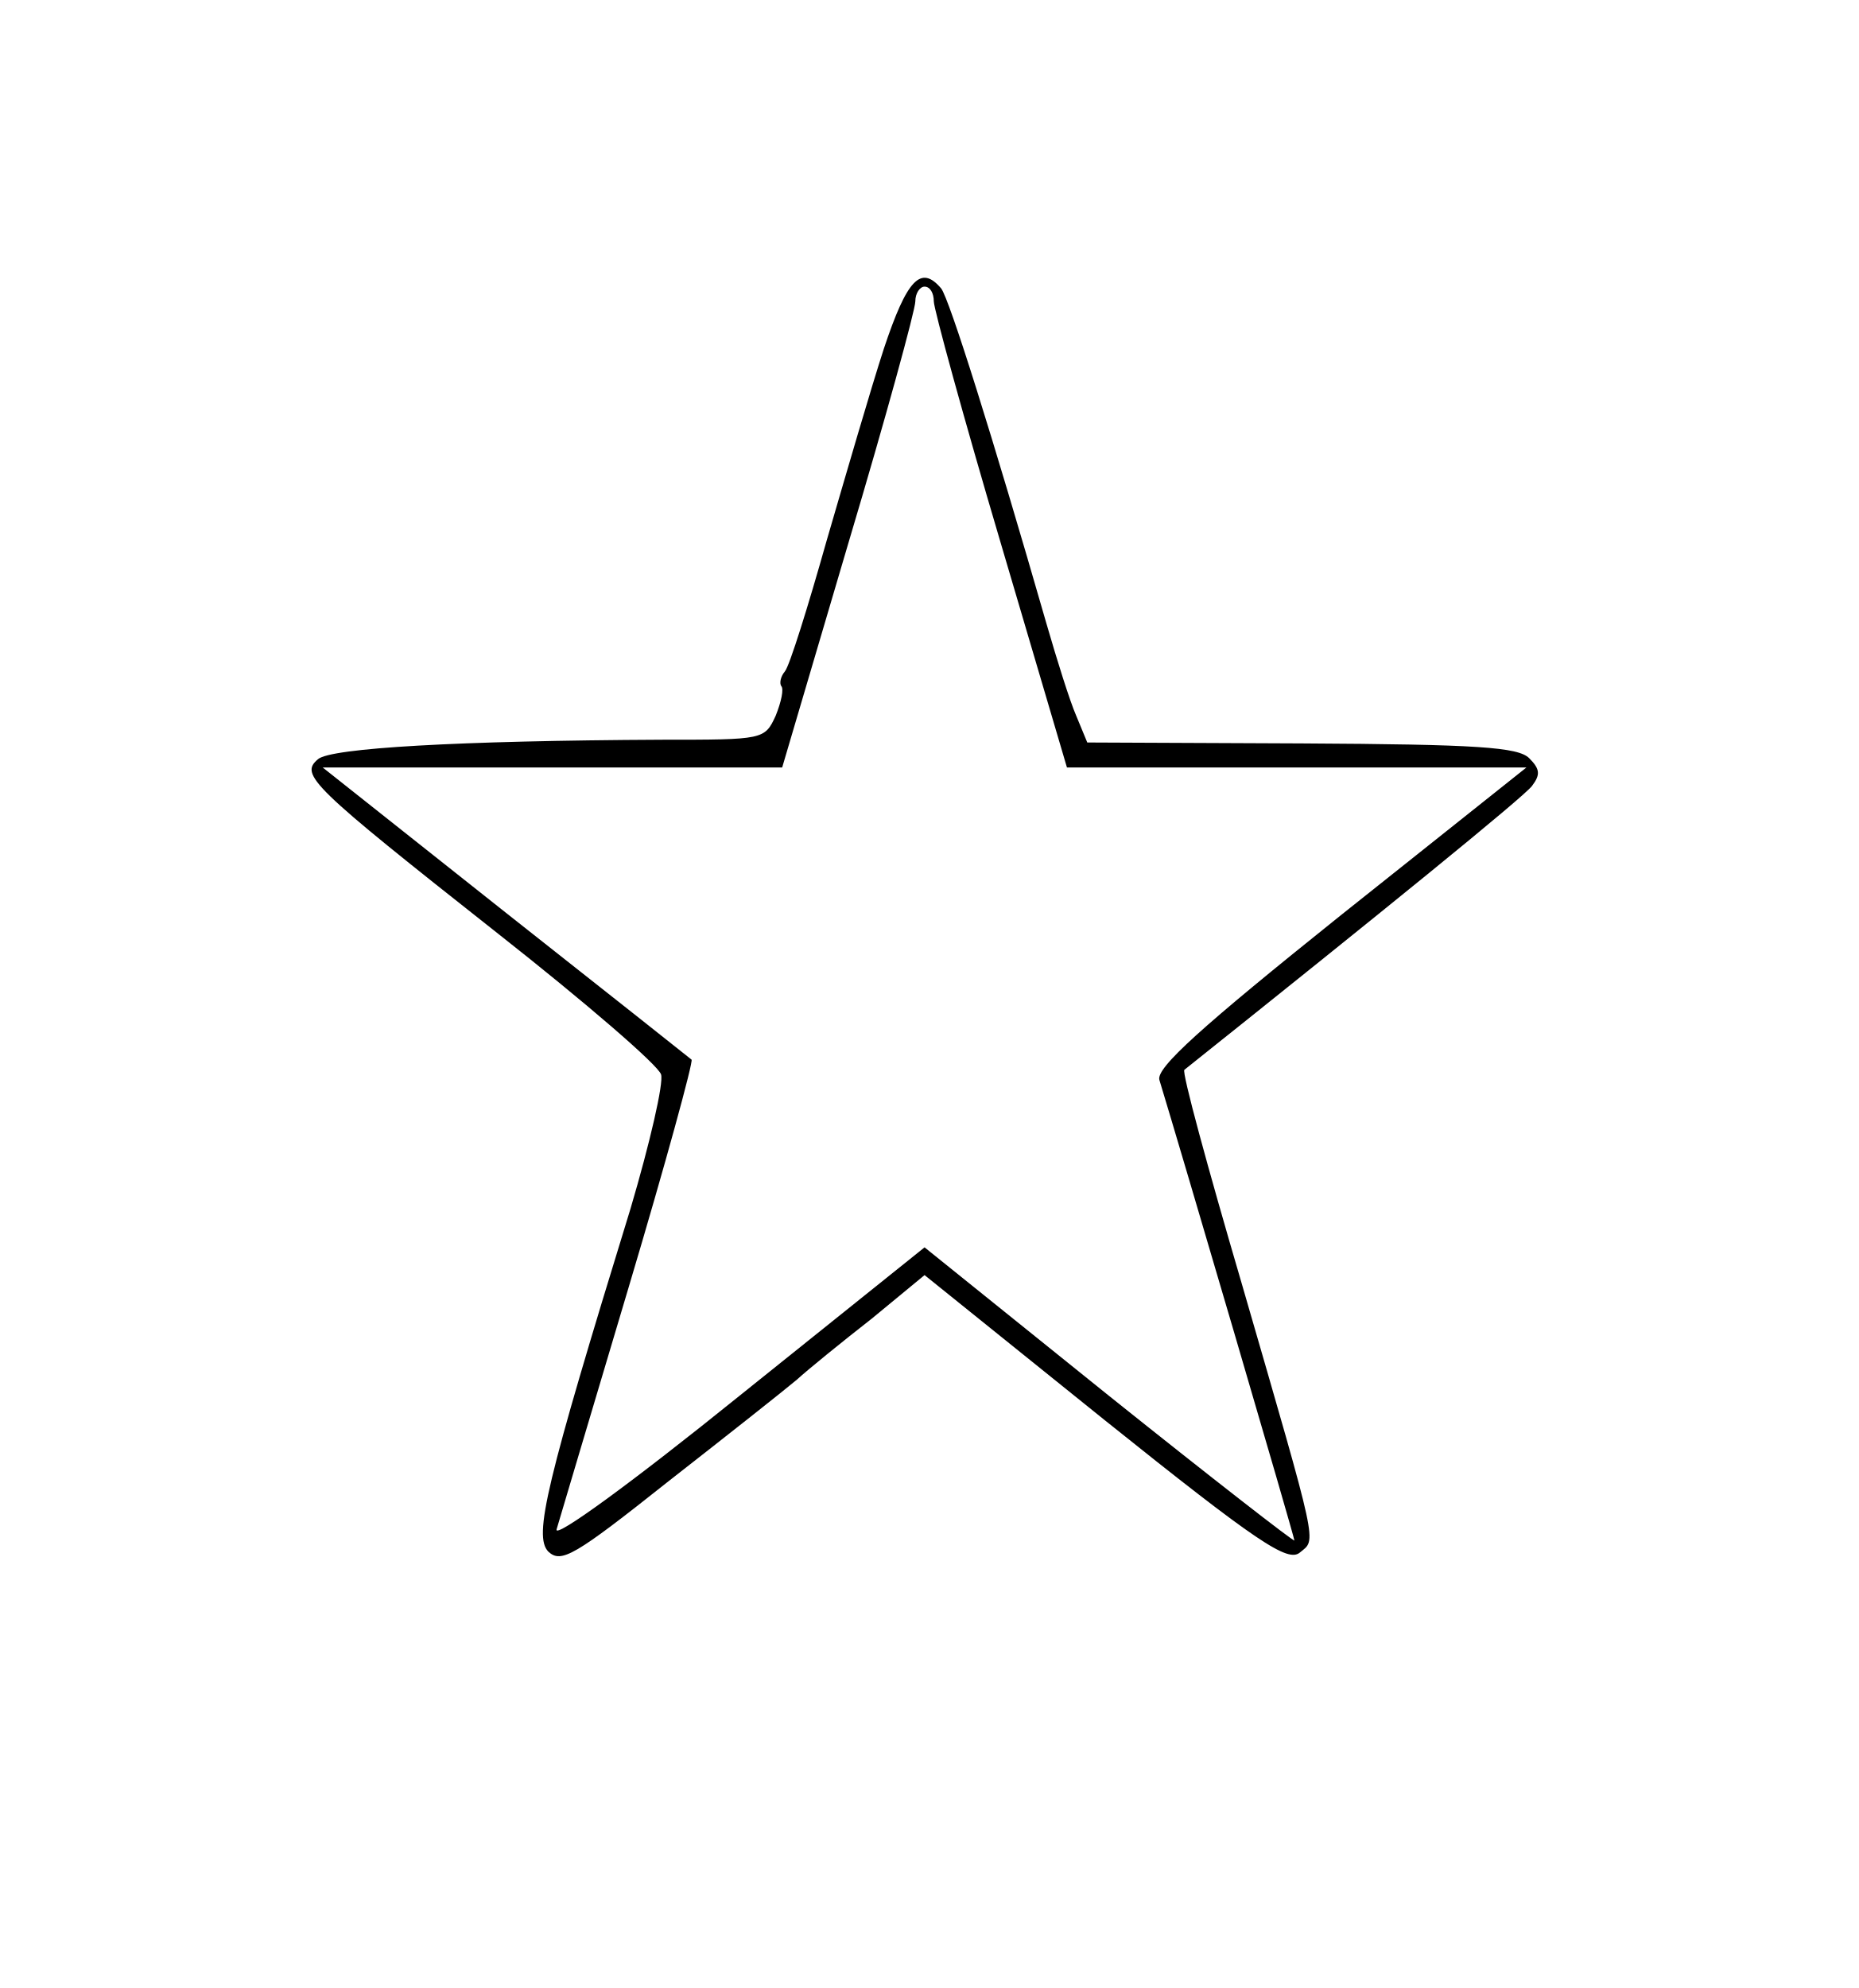
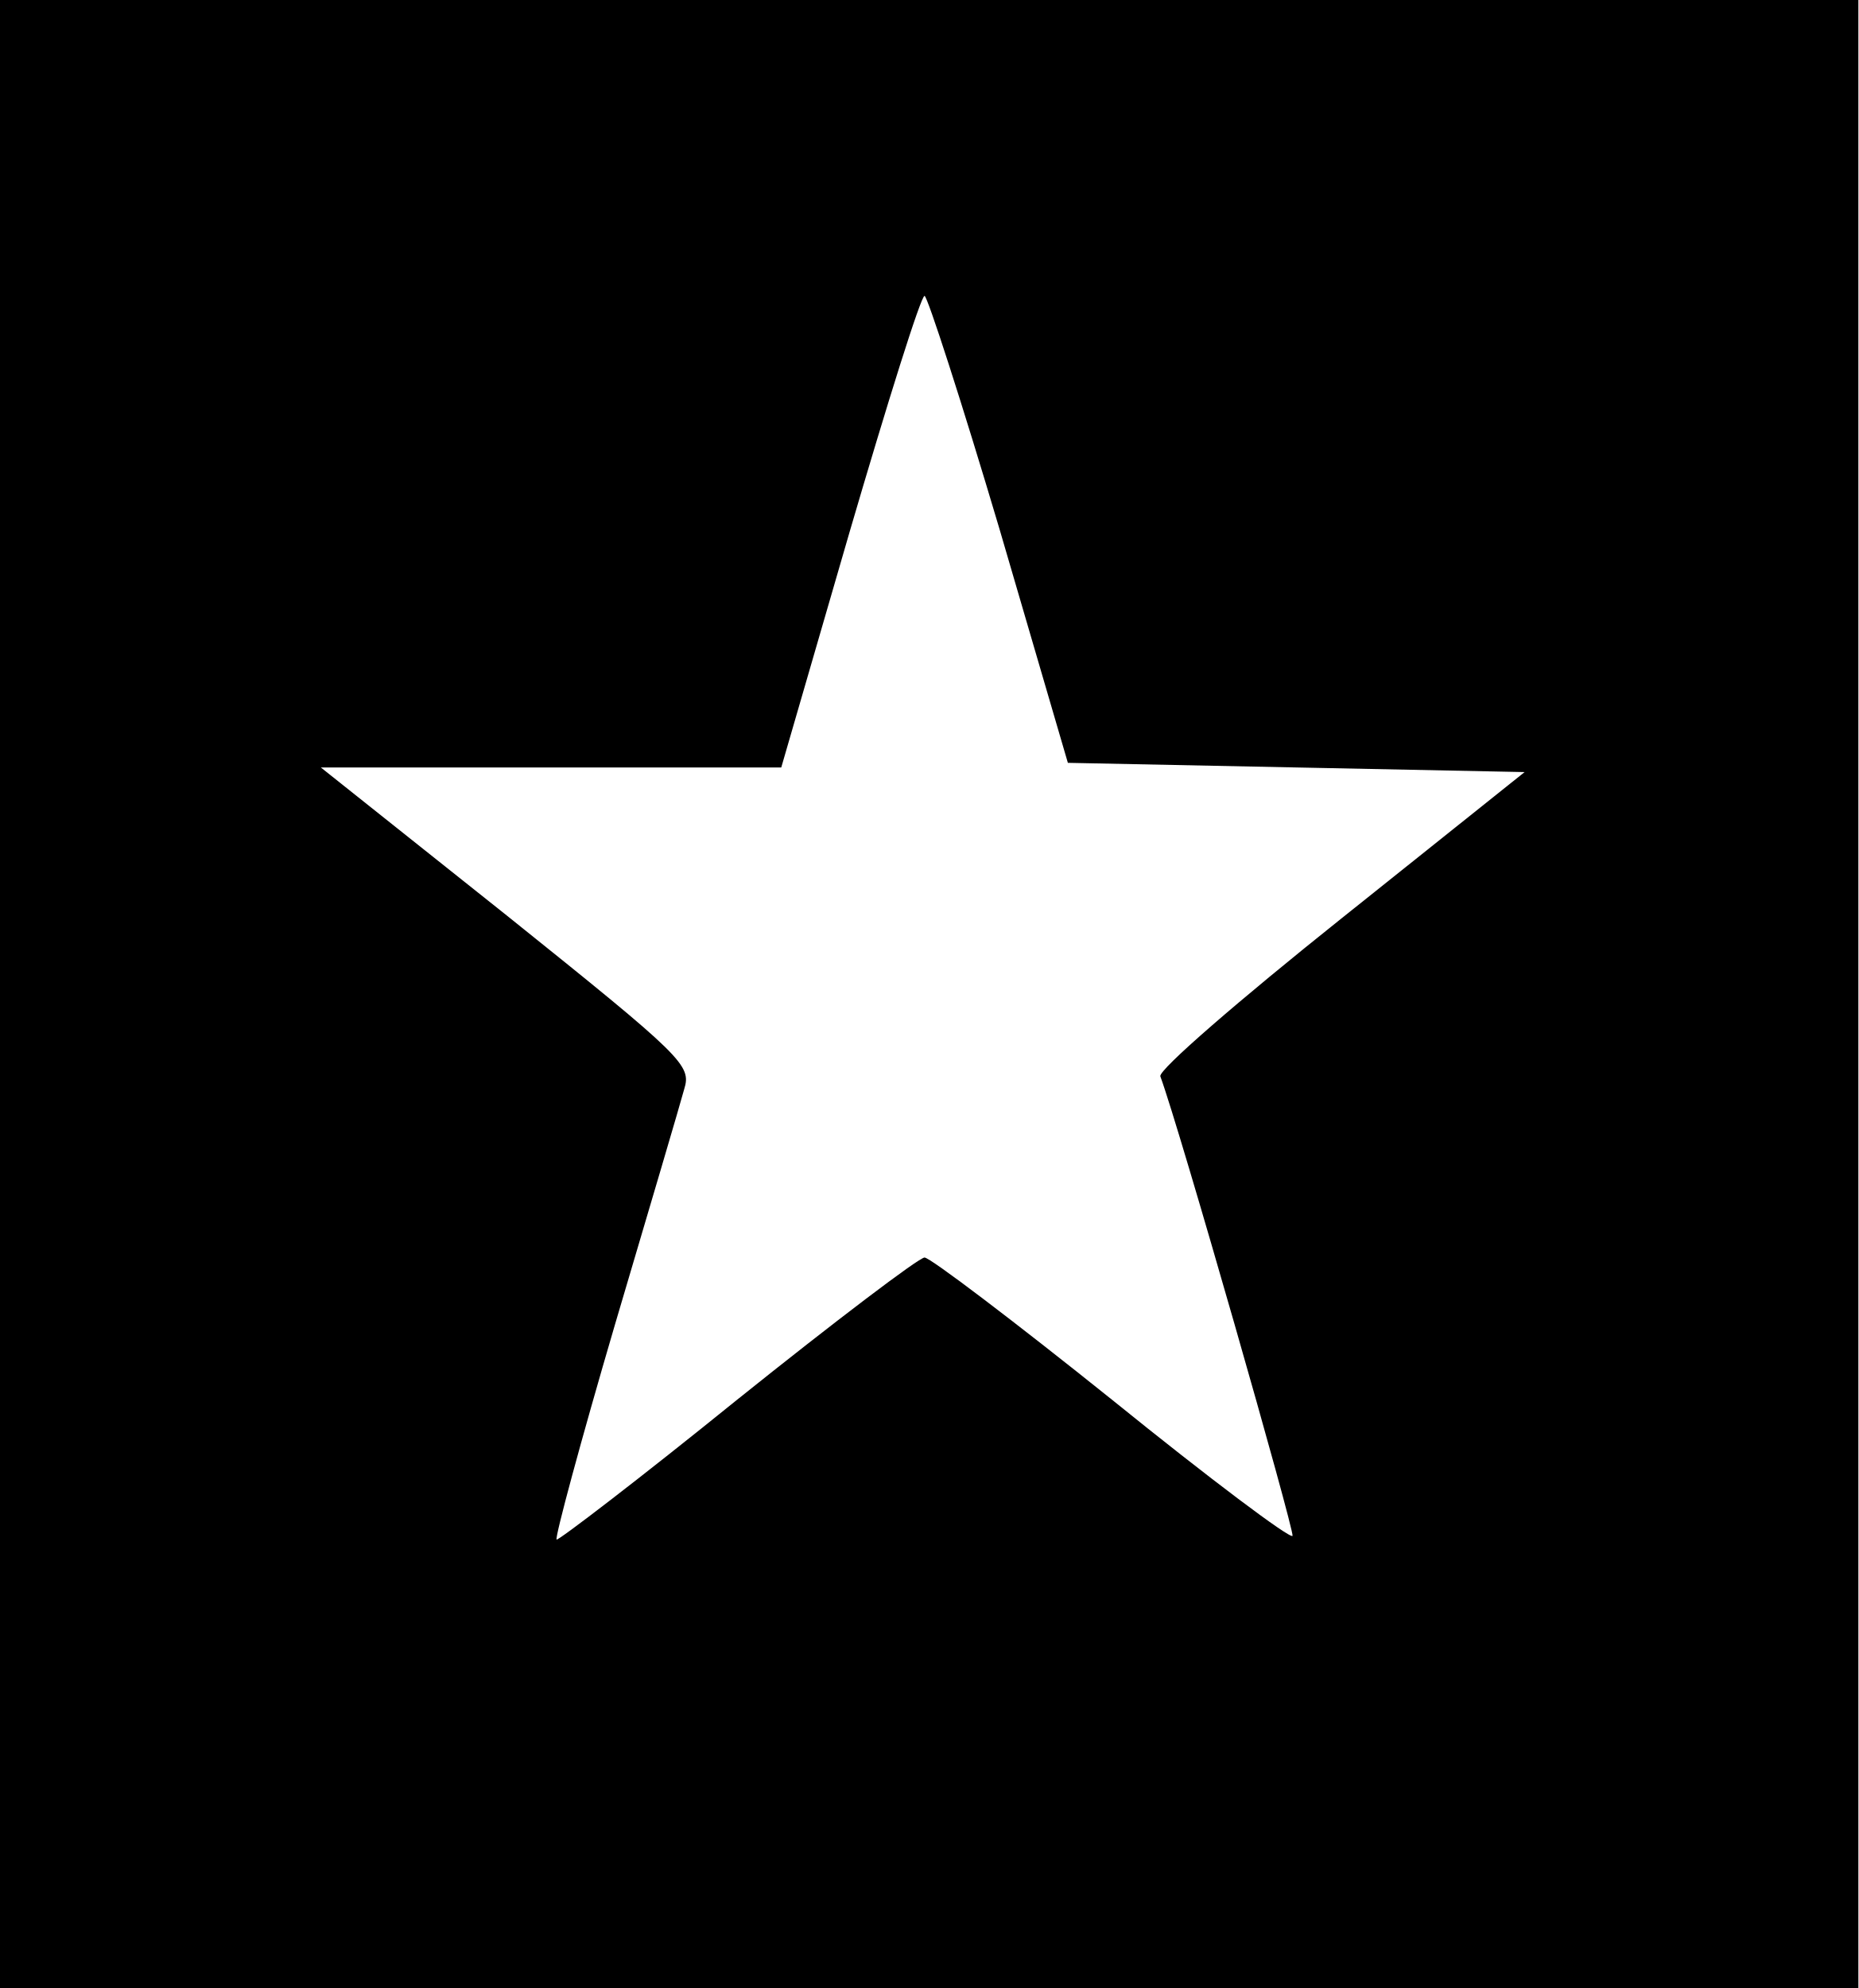
<svg xmlns="http://www.w3.org/2000/svg" version="1.0" width="201pt" height="215pt" viewBox="0 0 201 215" preserveAspectRatio="xMidYMid meet">
  <g transform="translate(0,215) scale(0.1,-0.1)" fill="#000000" stroke="none">
-     <path d="M956 1773 c-14 -43 -41 -136 -62 -208 -20 -71 -40 -135 -45 -141 -5 -6 -6 -13 -4 -16 3 -3 0 -17 -6 -32 -12 -26 -13 -26 -123 -26 -221 -1 -358 -9 -372 -21 -20 -17 -9 -28 195 -189 94 -74 173 -142 176 -152 3 -9 -12 -74 -33 -145 -92 -299 -105 -354 -89 -371 14 -13 28 -5 130 76 64 50 126 99 139 110 12 11 49 41 81 66 l57 47 195 -157 c166 -133 198 -154 211 -143 18 15 21 1 -63 291 -37 126 -65 229 -62 231 213 170 367 295 376 307 9 12 9 18 -3 30 -12 12 -56 15 -246 16 l-232 1 -12 29 c-7 16 -21 61 -32 99 -59 205 -105 351 -114 363 -22 26 -37 10 -62 -65z m54 51 c0 -8 32 -125 72 -260 l72 -244 248 0 249 0 -201 -160 c-151 -121 -200 -165 -196 -178 22 -72 146 -494 146 -498 0 -2 -90 68 -200 156 l-200 161 -202 -162 c-114 -92 -199 -154 -196 -143 3 10 38 128 78 262 40 134 70 244 68 246 -1 1 -92 73 -201 159 l-198 157 249 0 248 0 72 244 c40 134 72 251 72 260 0 9 5 16 10 16 6 0 10 -7 10 -16z" />
+     <path d="M0 1075 l0 -1075 1005 0 1005 0 0 1075 0 1075 -1005 0 -1005 0 0 -1075z m1081 503 l74 -253 247 -5 247 -5 -199 -159 c-109 -87 -197 -163 -195 -170 21 -57 145 -491 143 -497 -2 -4 -90 62 -195 147 -106 85 -197 154 -203 154 -6 0 -97 -69 -203 -154 -105 -85 -194 -153 -195 -151 -2 2 26 106 63 232 37 125 71 240 75 255 8 26 0 34 -192 188 l-201 160 249 0 249 0 74 255 c41 140 77 255 81 255 3 0 40 -114 81 -252z" />
  </g>
</svg>
